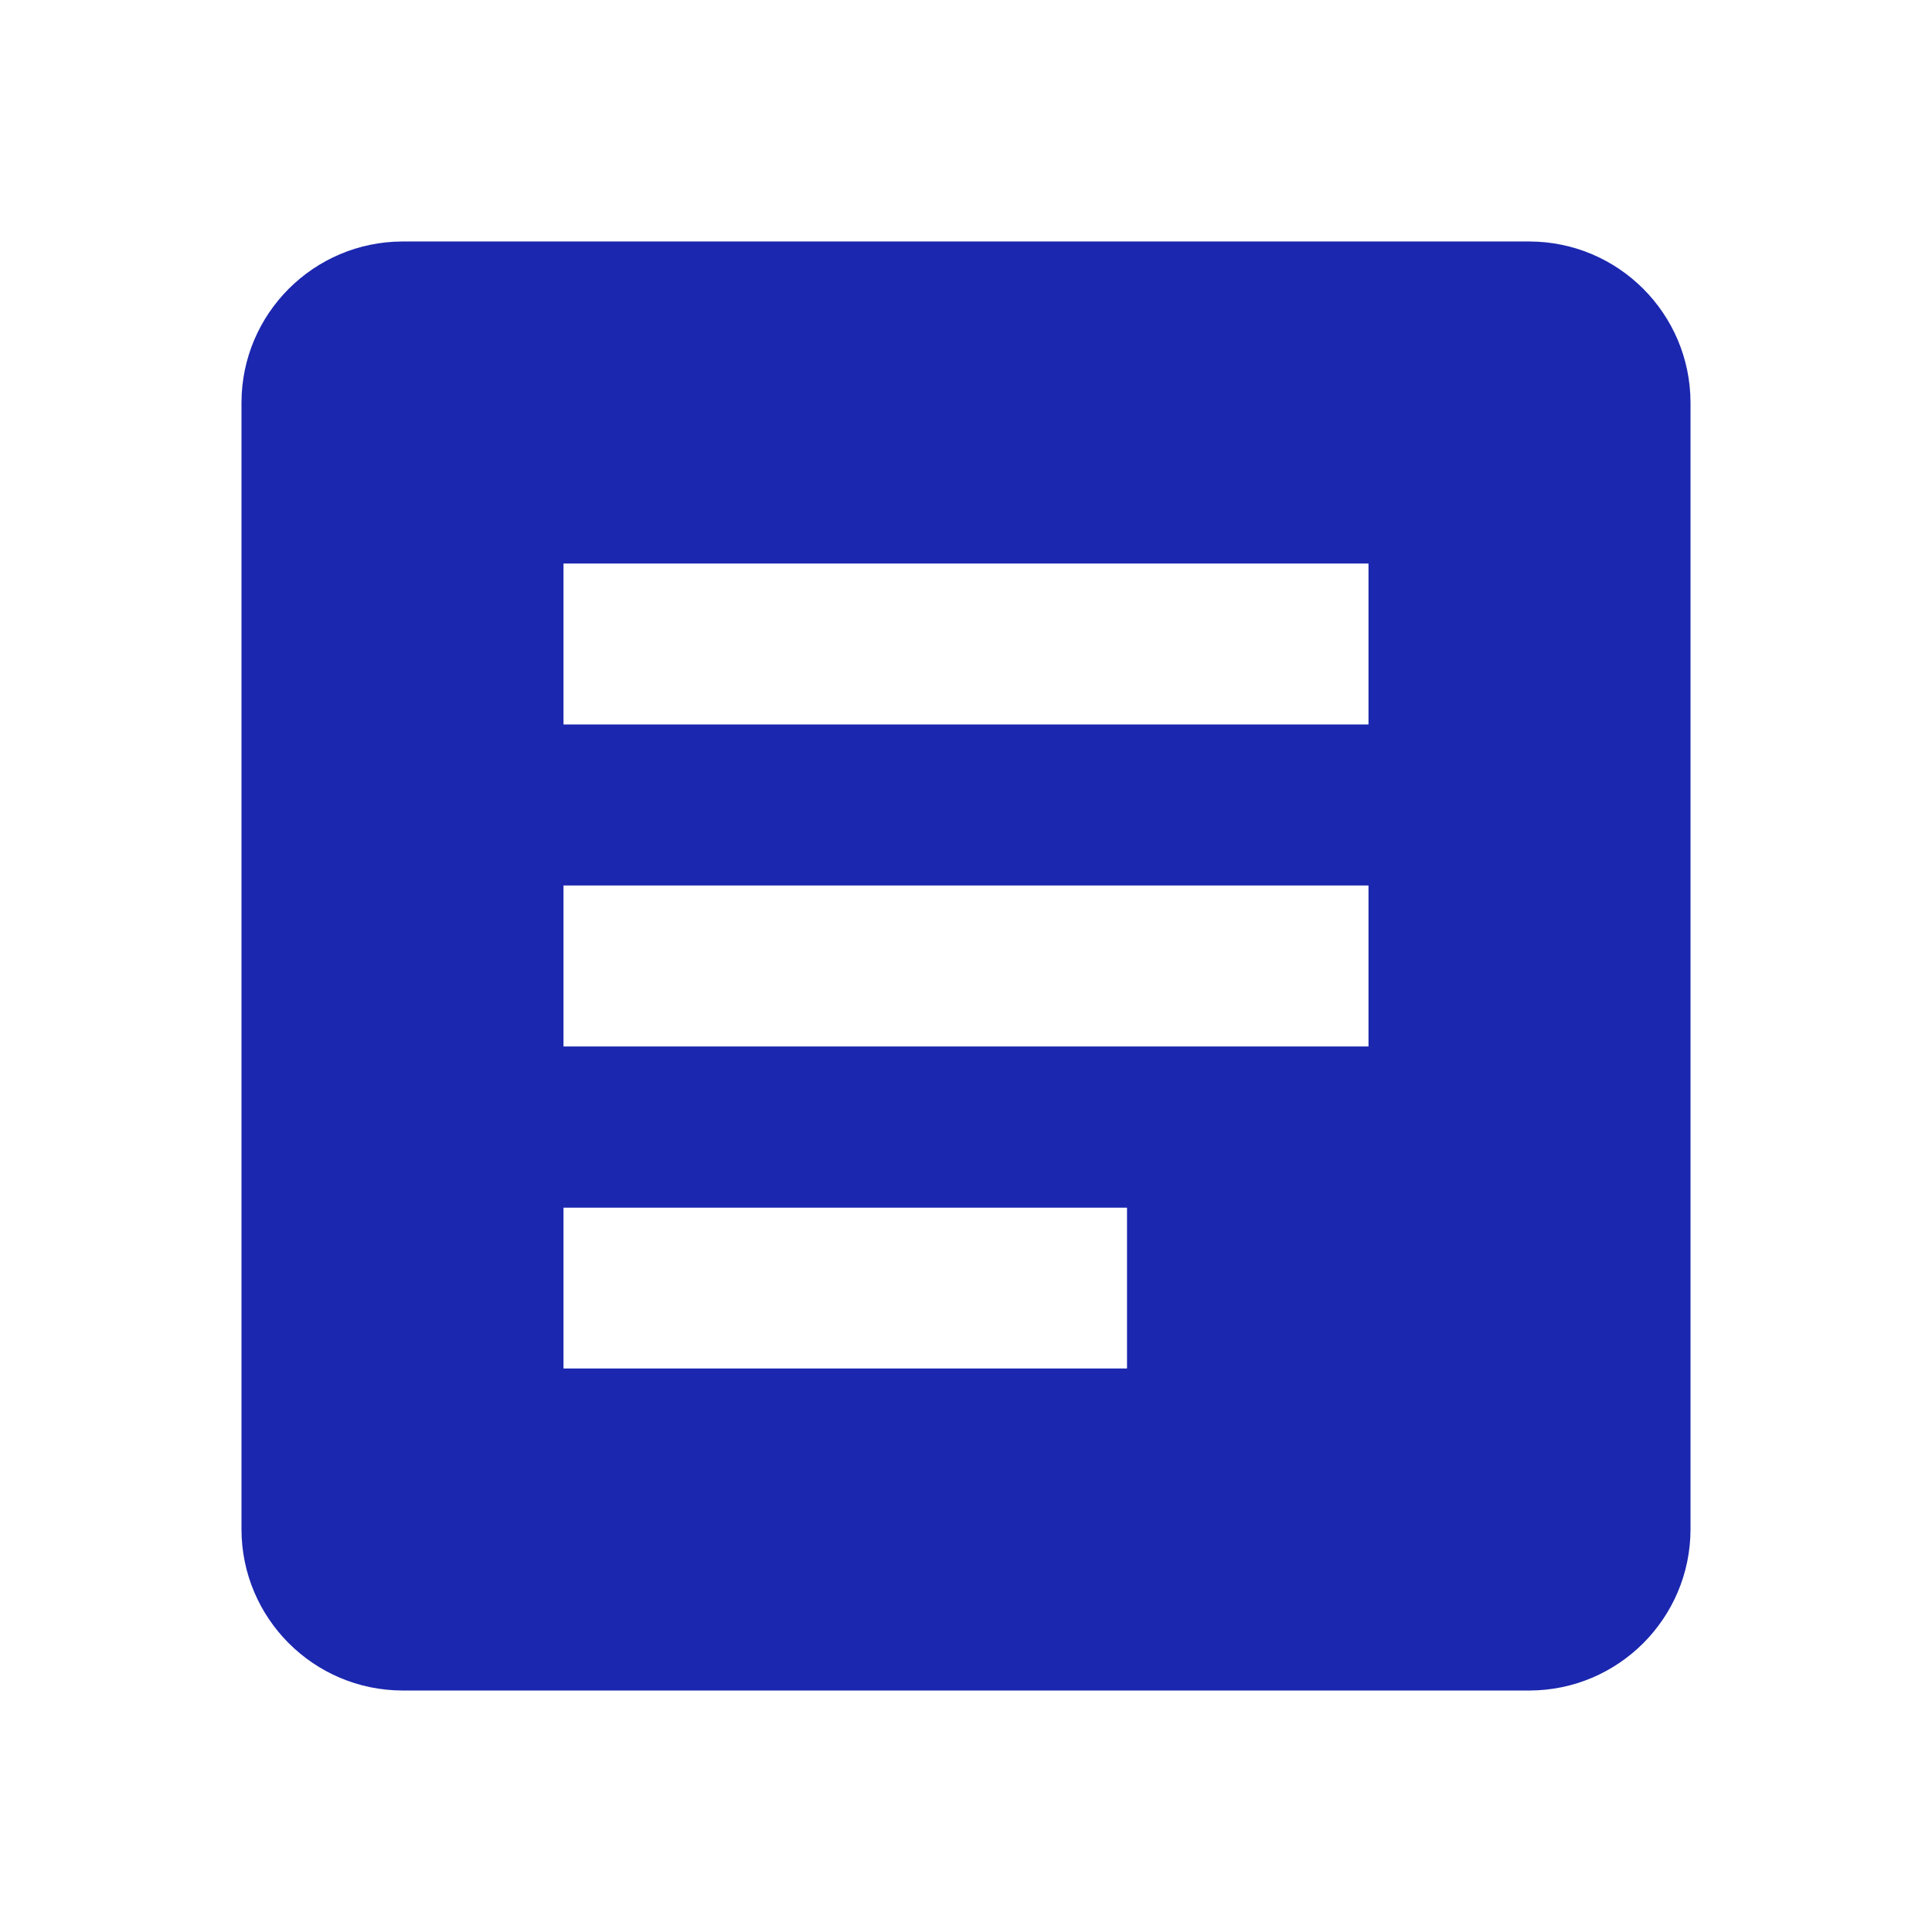
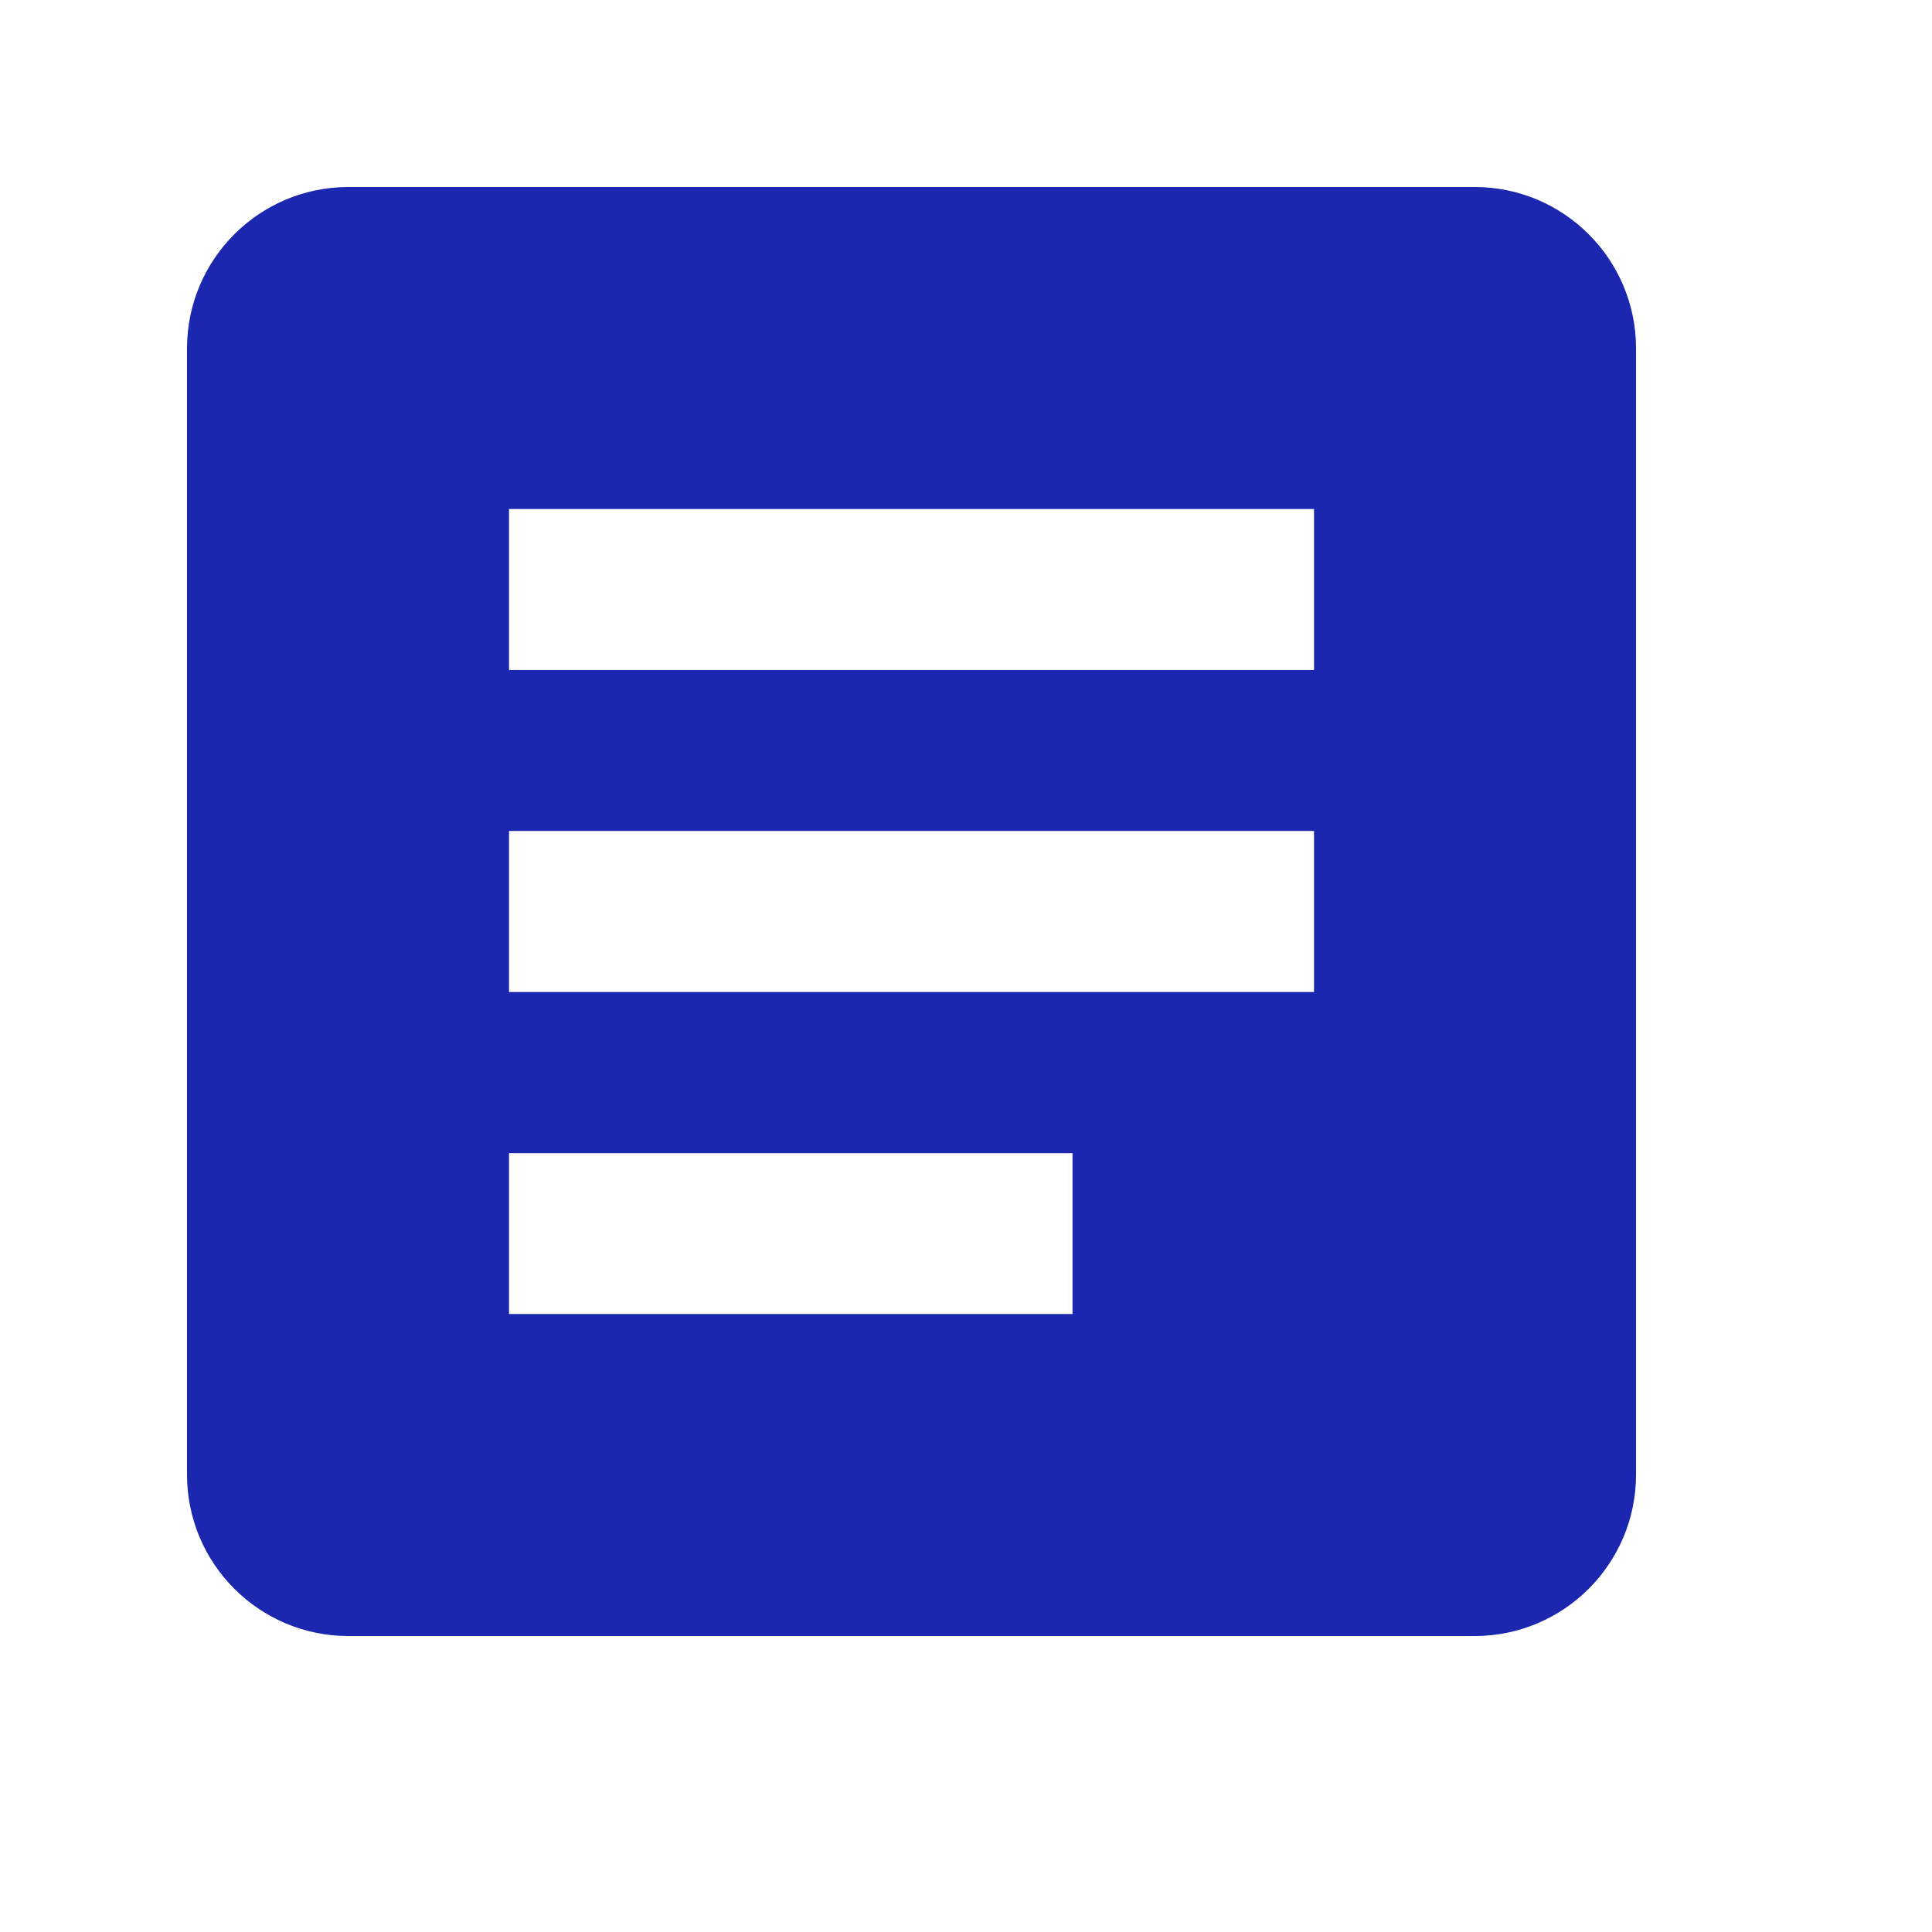
<svg xmlns="http://www.w3.org/2000/svg" width="30.994" height="30.994" viewBox="0 0 30.994 30.994">
  <defs>
    <style>.a{fill:none;}.b{fill:#1b27af;}</style>
  </defs>
  <path class="a" d="M0,0H30.994V30.994H0Z" />
-   <path class="b" d="M23.663,3H5.583A2.59,2.59,0,0,0,3,5.583v18.08a2.59,2.59,0,0,0,2.583,2.583h18.08a2.59,2.59,0,0,0,2.583-2.583V5.583A2.59,2.59,0,0,0,23.663,3ZM17.206,21.08H8.166V18.5h9.04Zm3.874-5.166H8.166V13.331H21.08Zm0-5.166H8.166V8.166H21.08Z" transform="translate(0.874 0.874)" />
+   <path class="b" d="M23.663,3H5.583A2.59,2.59,0,0,0,3,5.583v18.08a2.59,2.59,0,0,0,2.583,2.583h18.08a2.59,2.59,0,0,0,2.583-2.583V5.583A2.59,2.59,0,0,0,23.663,3ZM17.206,21.08H8.166V18.5h9.04Zm3.874-5.166H8.166V13.331H21.08Zm0-5.166H8.166V8.166H21.08Z" />
</svg>
